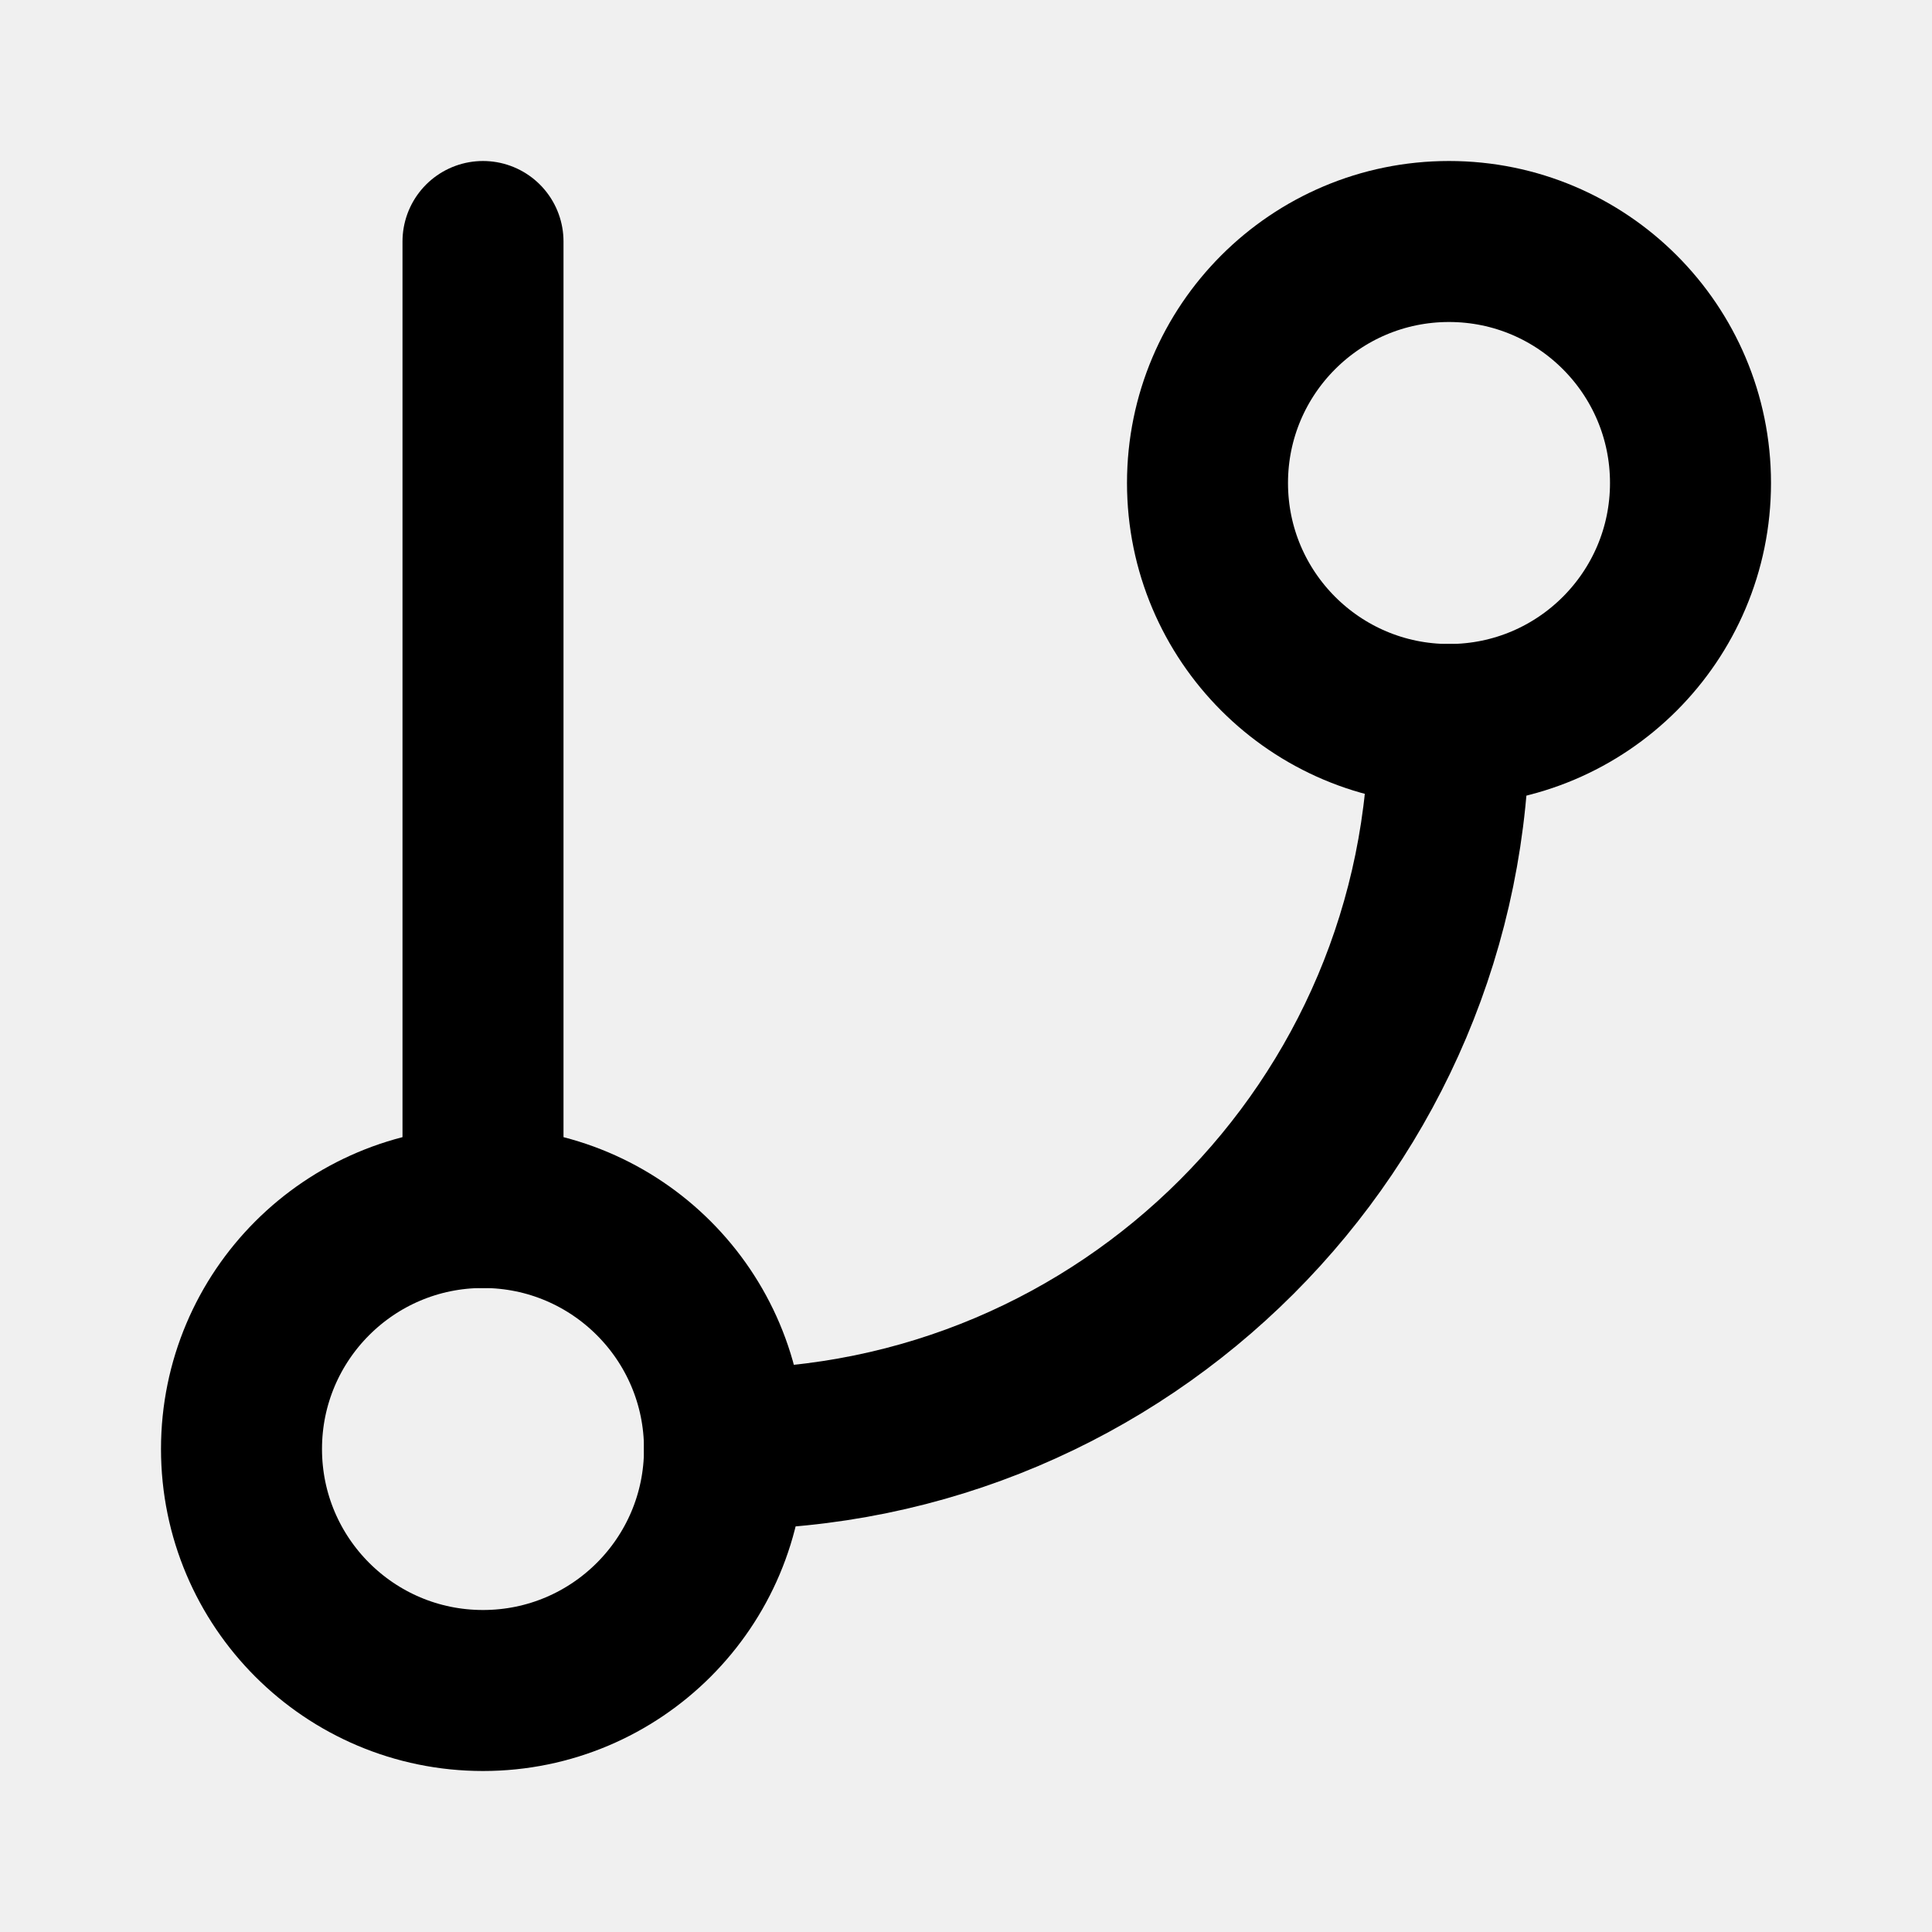
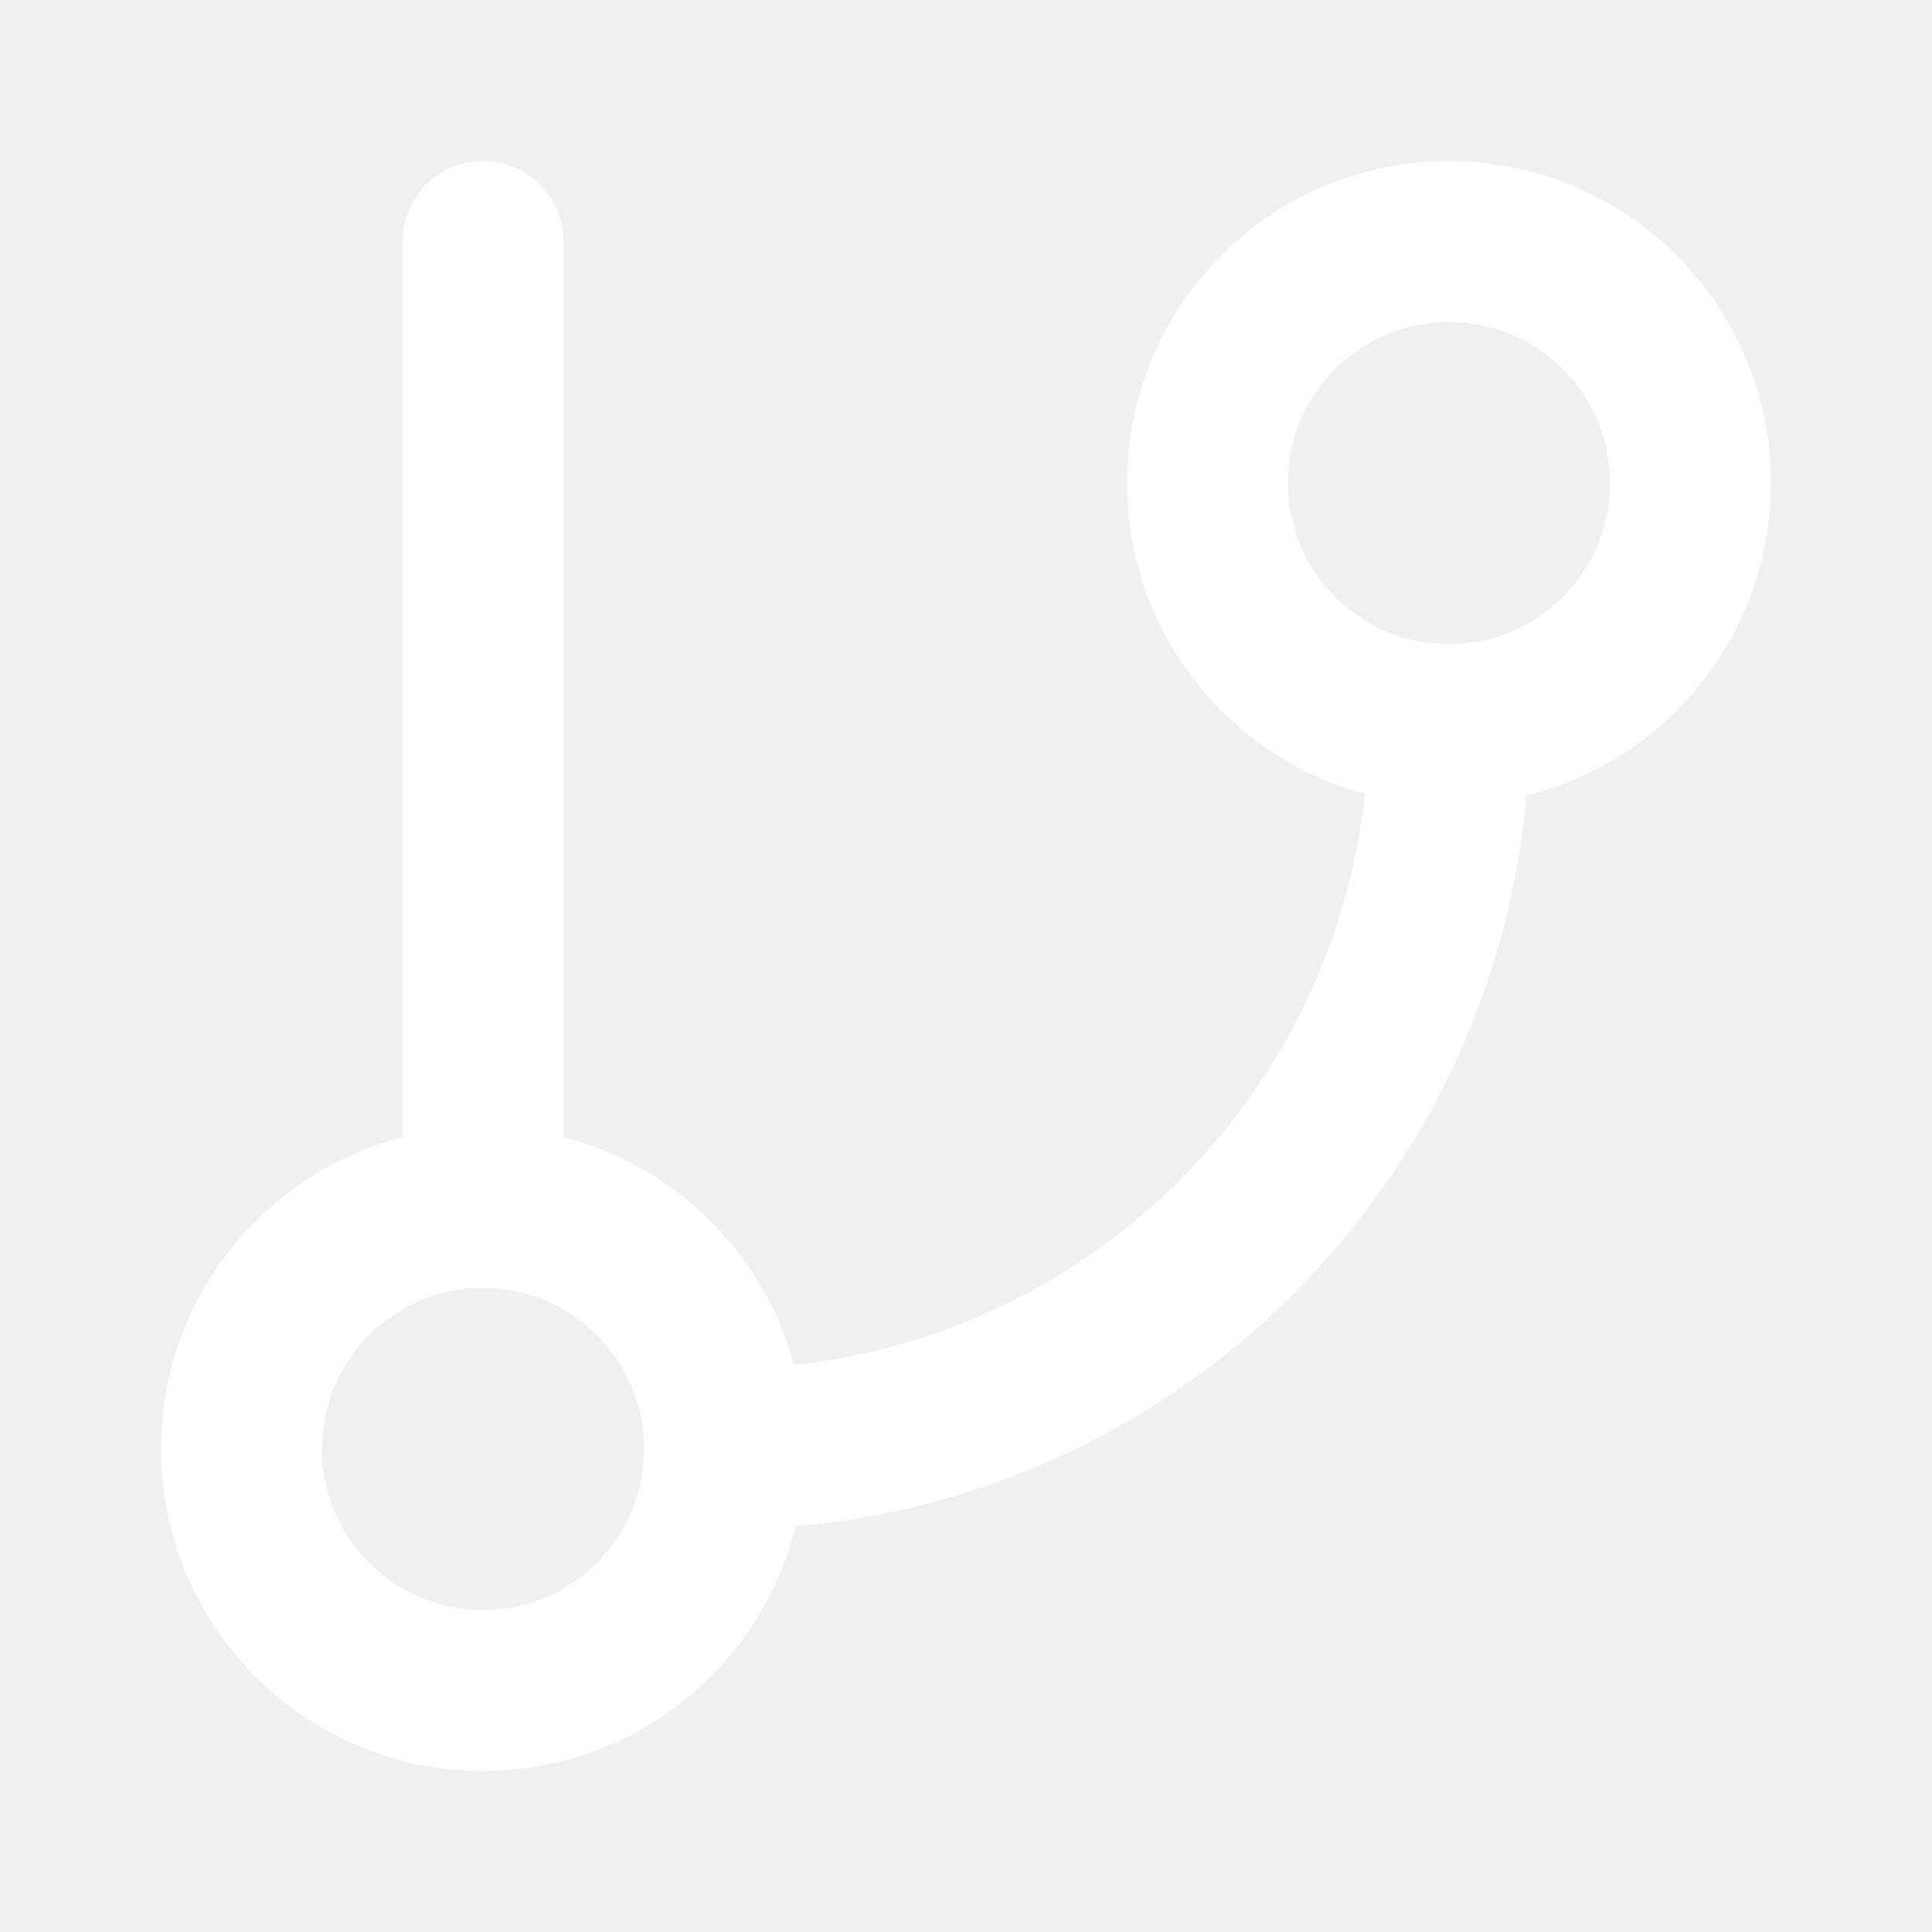
- <svg xmlns="http://www.w3.org/2000/svg" width="24" height="24" viewBox="0 0 24 24" fill="none" stroke="currentColor" stroke-width="2" stroke-linecap="round" stroke-linejoin="round" class="feather feather-git-branch">
+ <svg xmlns="http://www.w3.org/2000/svg" width="28" height="28" viewBox="0 0 24 24" fill="none" stroke="white" stroke-width="2" stroke-linecap="round" stroke-linejoin="round" class="feather feather-git-branch">
  <line x1="6" y1="3" x2="6" y2="15" />
  <circle cx="18" cy="6" r="3" />
  <circle cx="6" cy="18" r="3" />
  <path d="M18 9a9 9 0 0 1-9 9" />
</svg>
